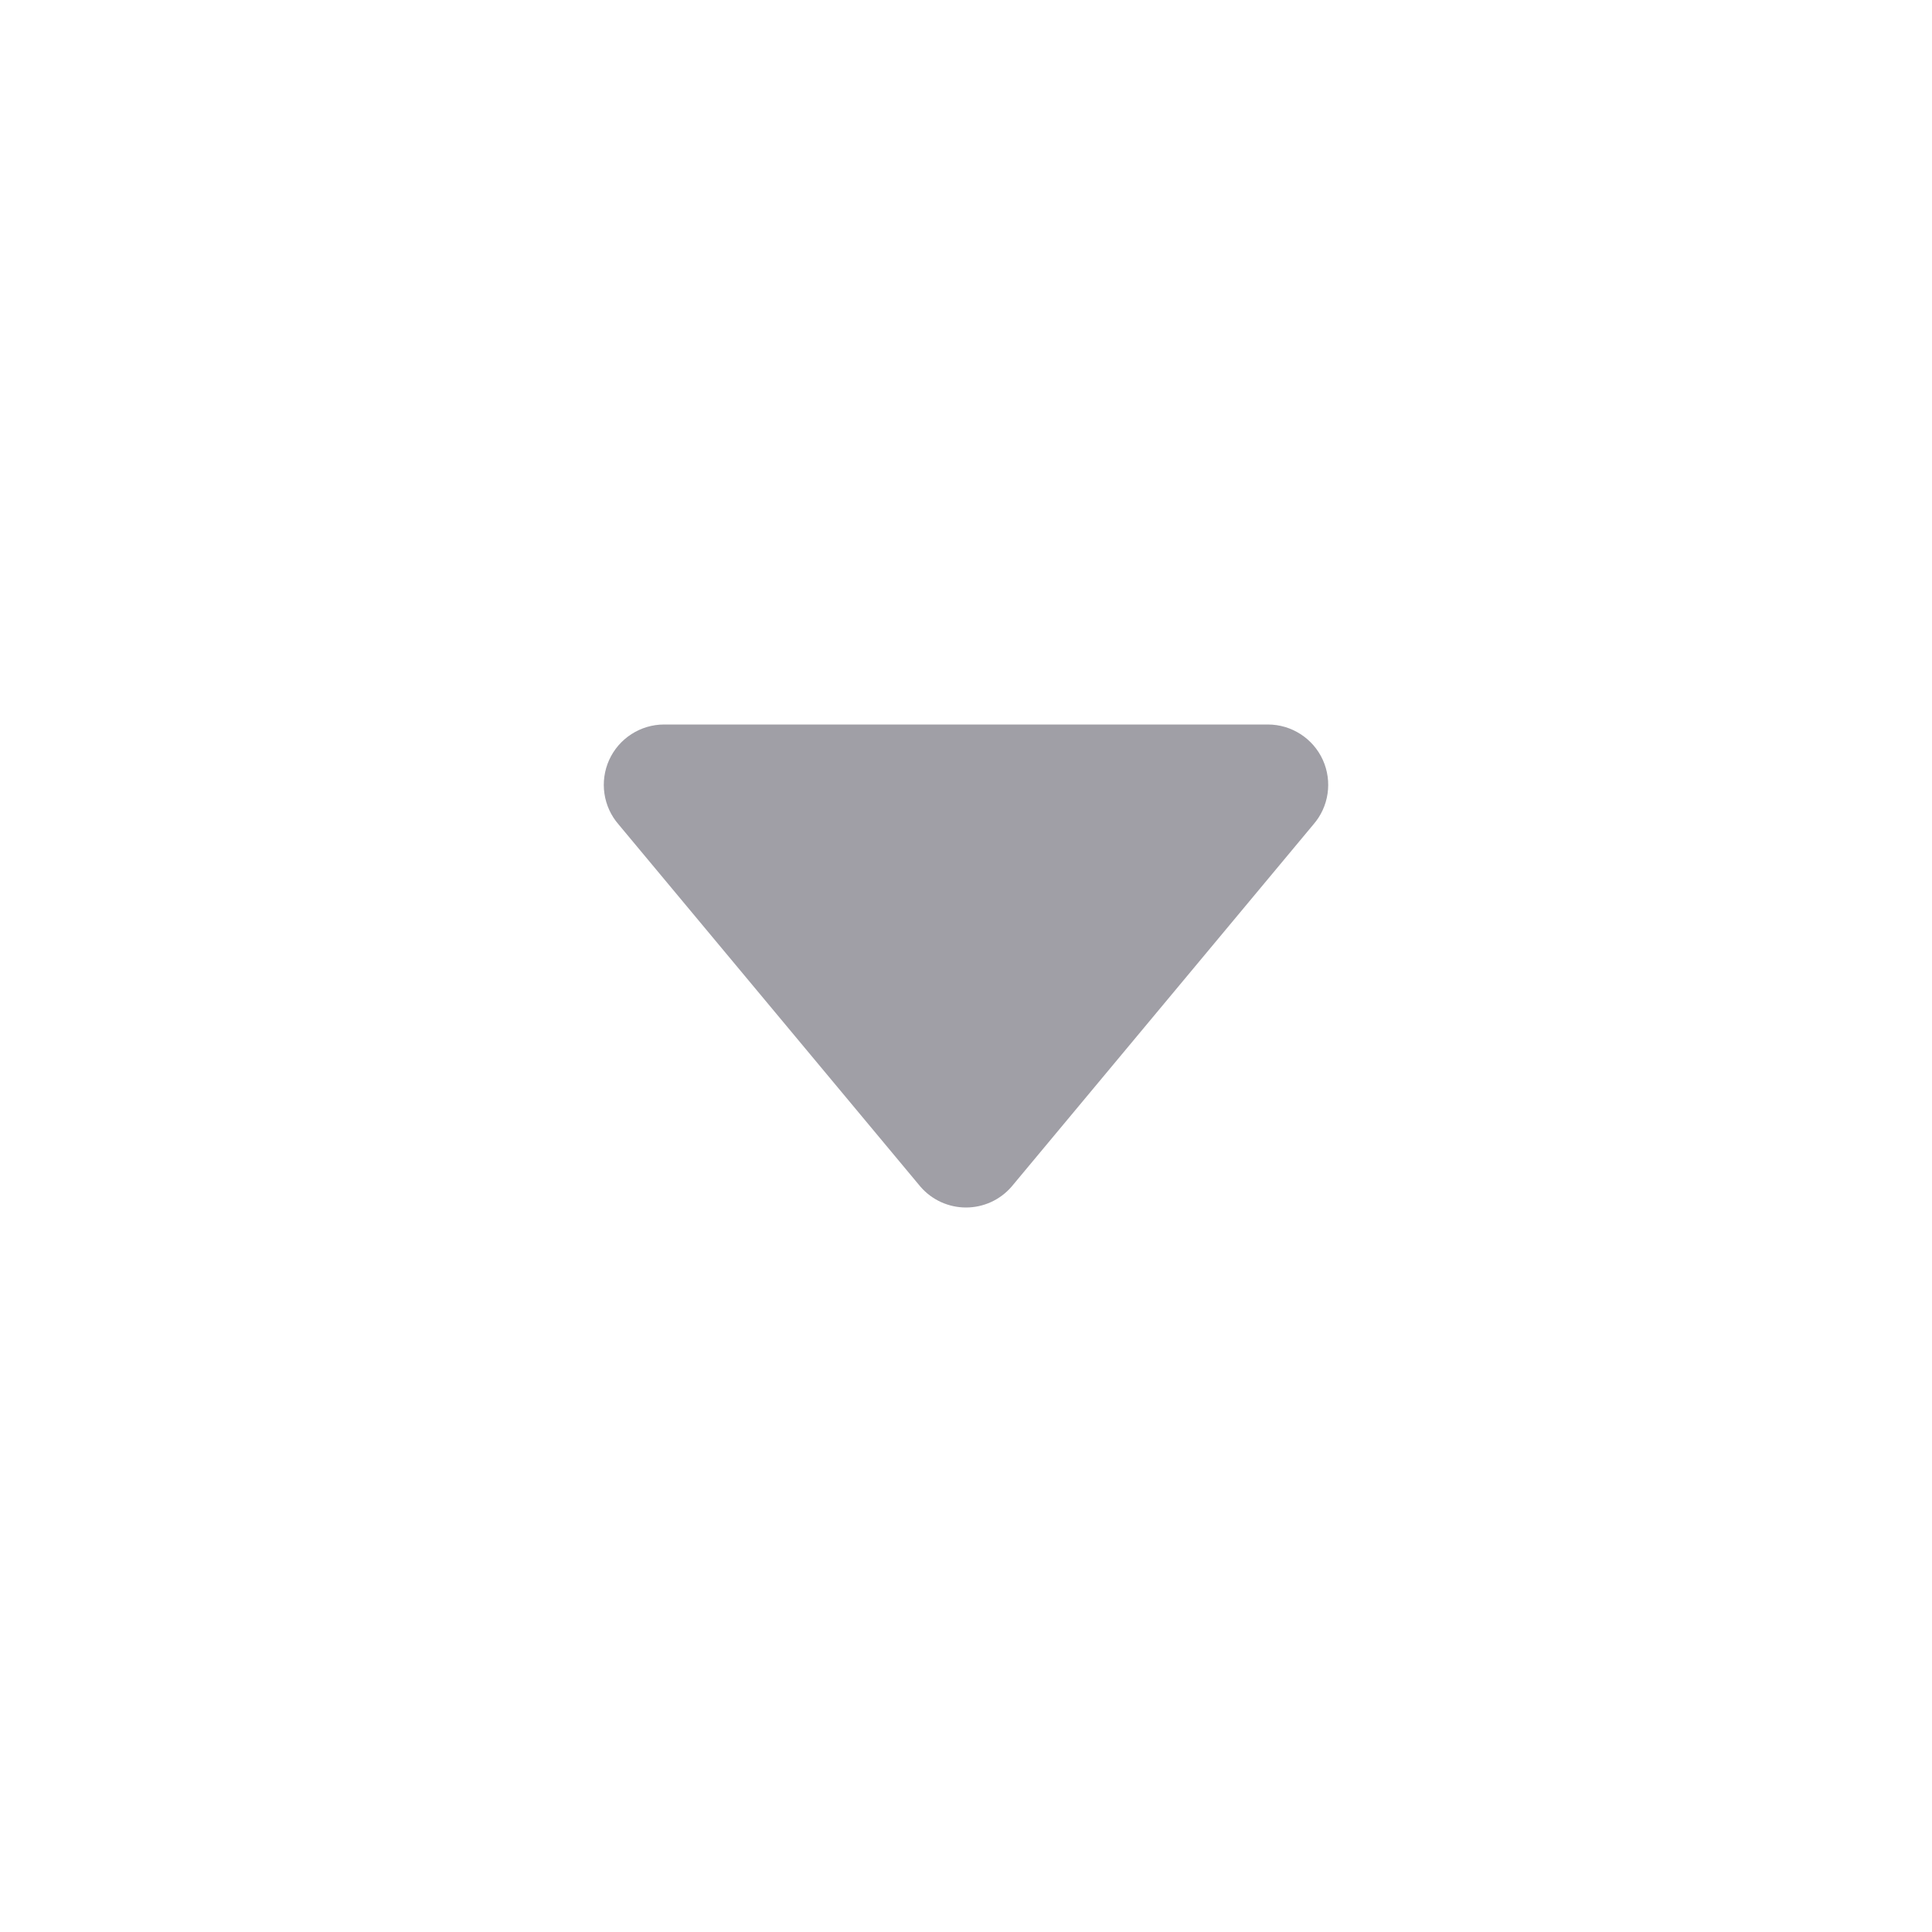
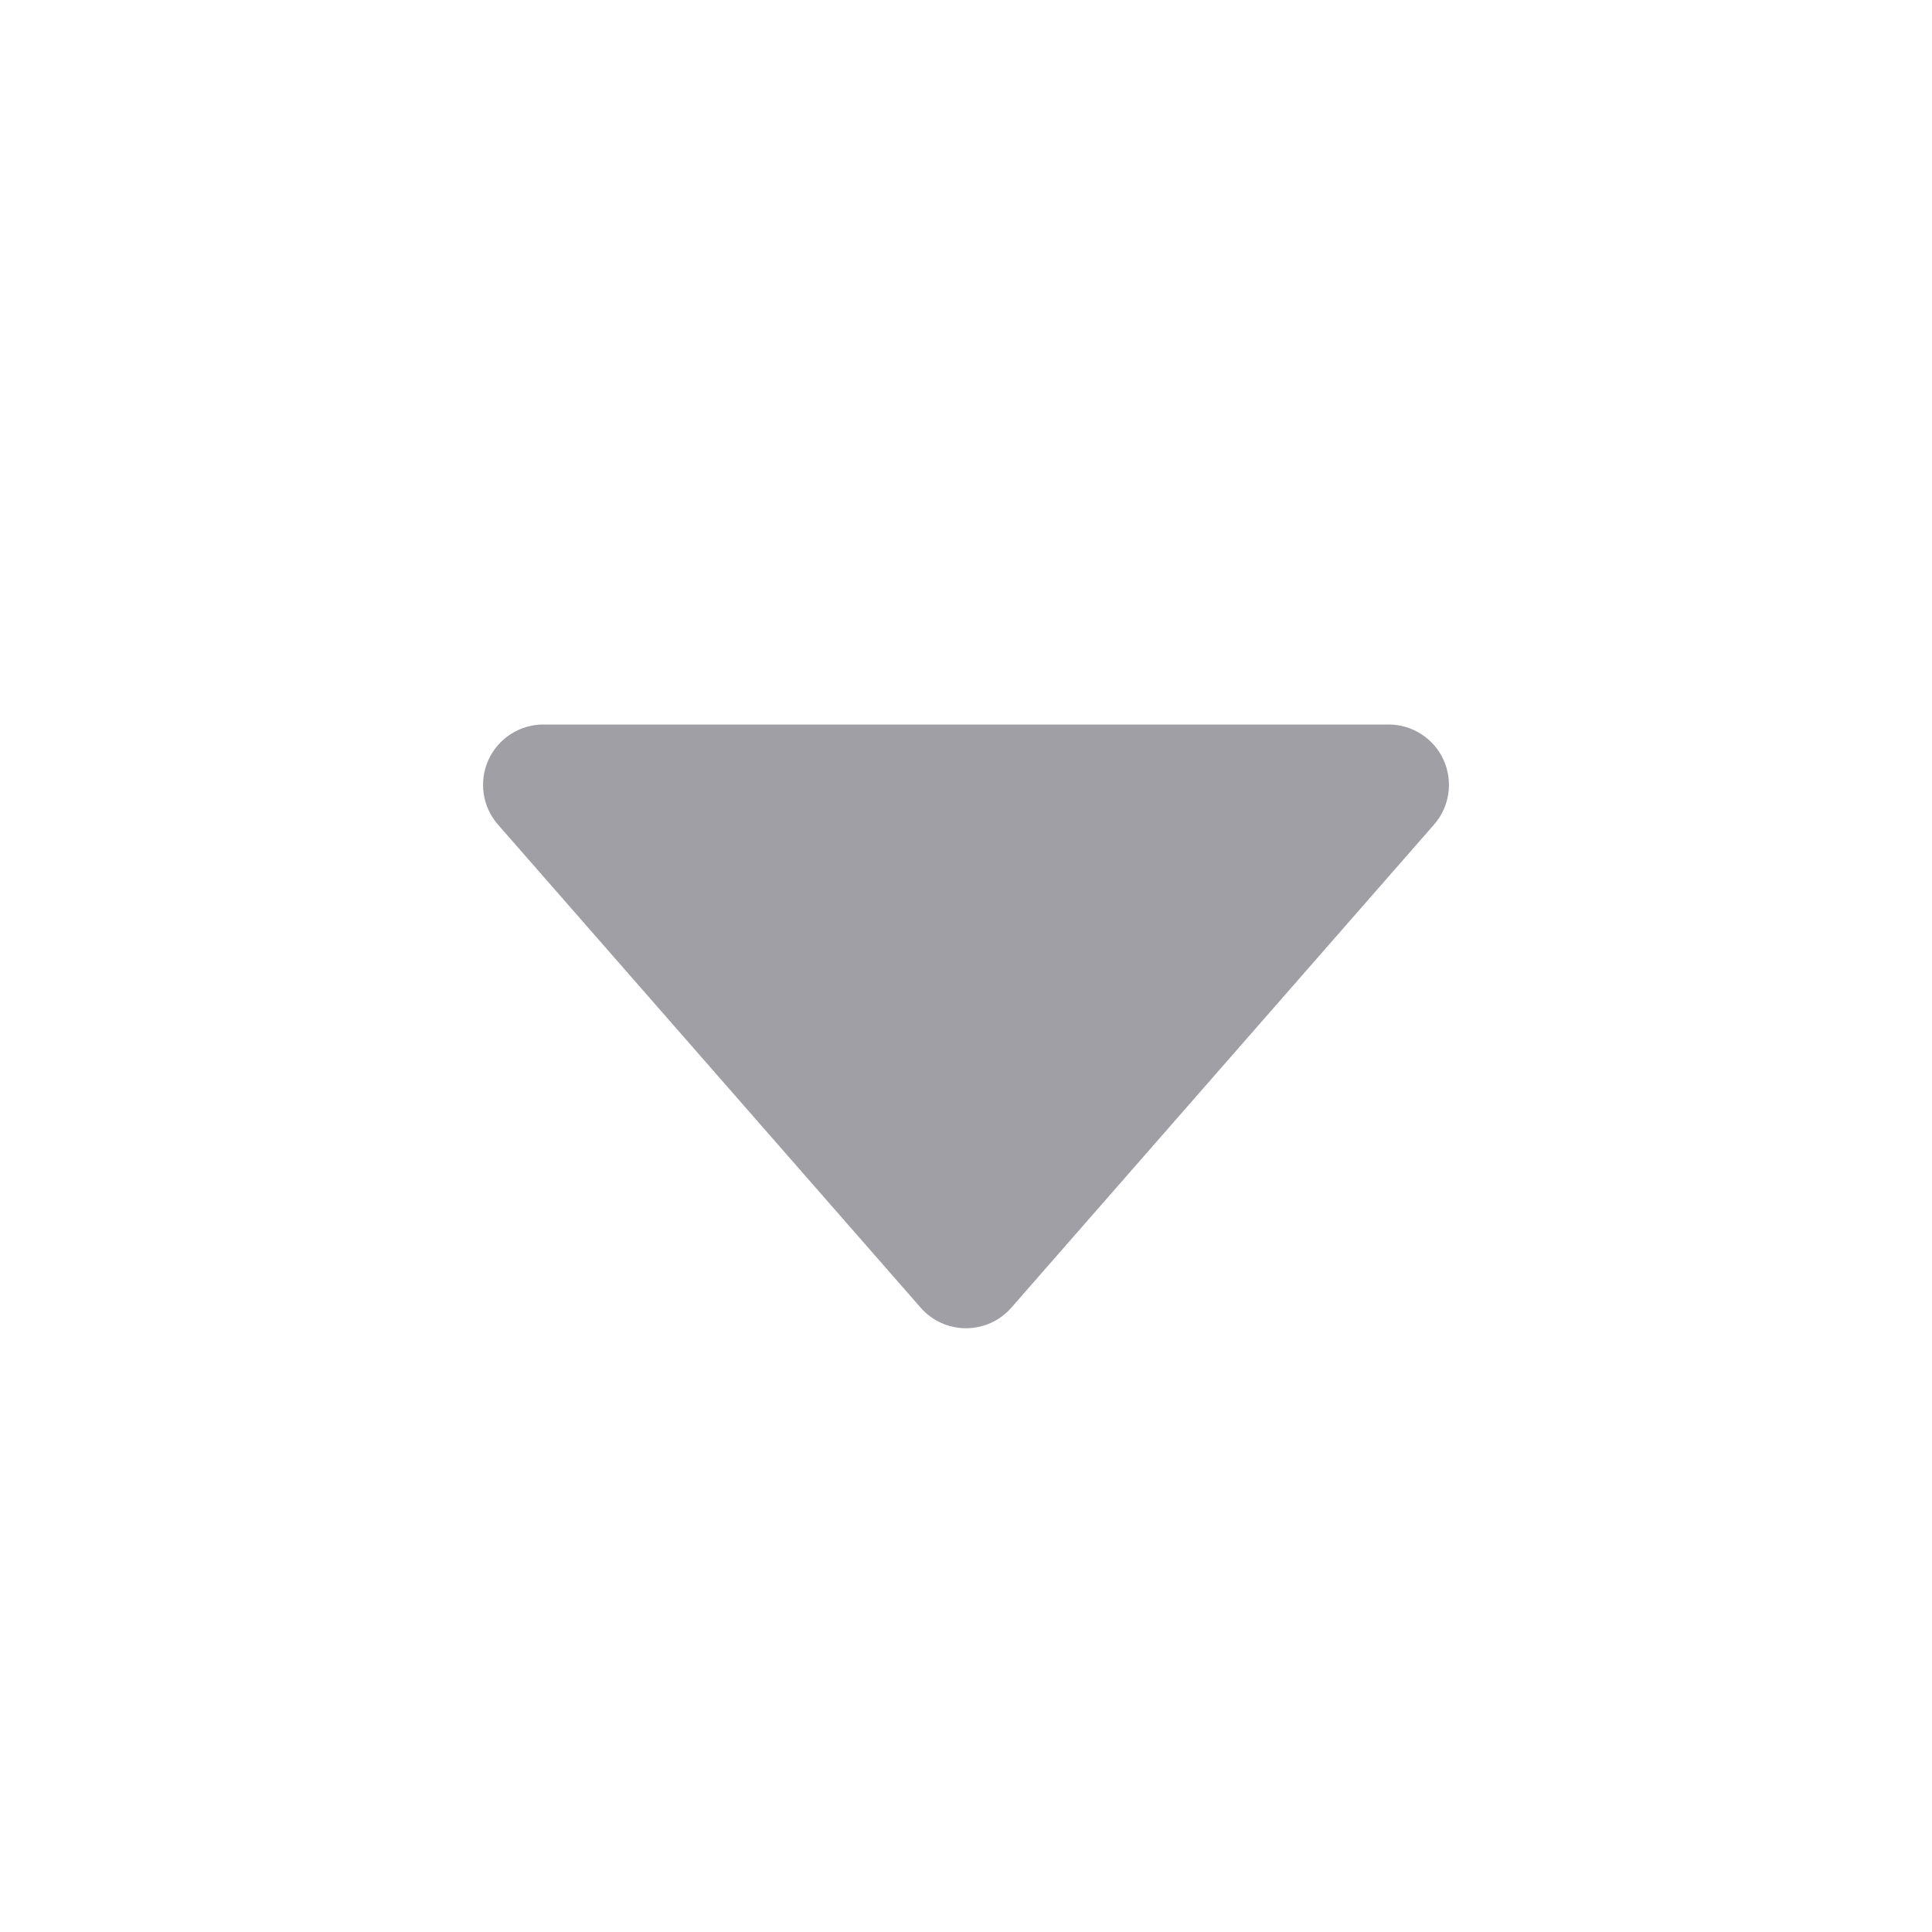
<svg xmlns="http://www.w3.org/2000/svg" width="16" height="16" viewBox="0 0 16 16" fill="none">
-   <path fill-rule="evenodd" clip-rule="evenodd" d="M5.045 6.293C5.126 6.115 5.304 6 5.5 6H10.5C10.696 6 10.874 6.115 10.955 6.293C11.036 6.472 11.005 6.682 10.876 6.829L8.376 9.829C8.281 9.938 8.144 10 8 10C7.856 10 7.719 9.938 7.624 9.829L5.124 6.829C4.995 6.682 4.964 6.472 5.045 6.293Z" fill="#A09FA6" />
+   <path fill-rule="evenodd" clip-rule="evenodd" d="M4.045 6.293C4.126 6.115 4.304 6 4.5 6H11.5C11.696 6 11.874 6.115 11.955 6.293C12.036 6.472 12.005 6.682 11.876 6.829L8.376 10.829C8.281 10.938 8.144 11 8 11C7.856 11 7.719 10.938 7.624 10.829L4.124 6.829C3.995 6.682 3.964 6.472 4.045 6.293Z" fill="#A09FA6" />
</svg>
